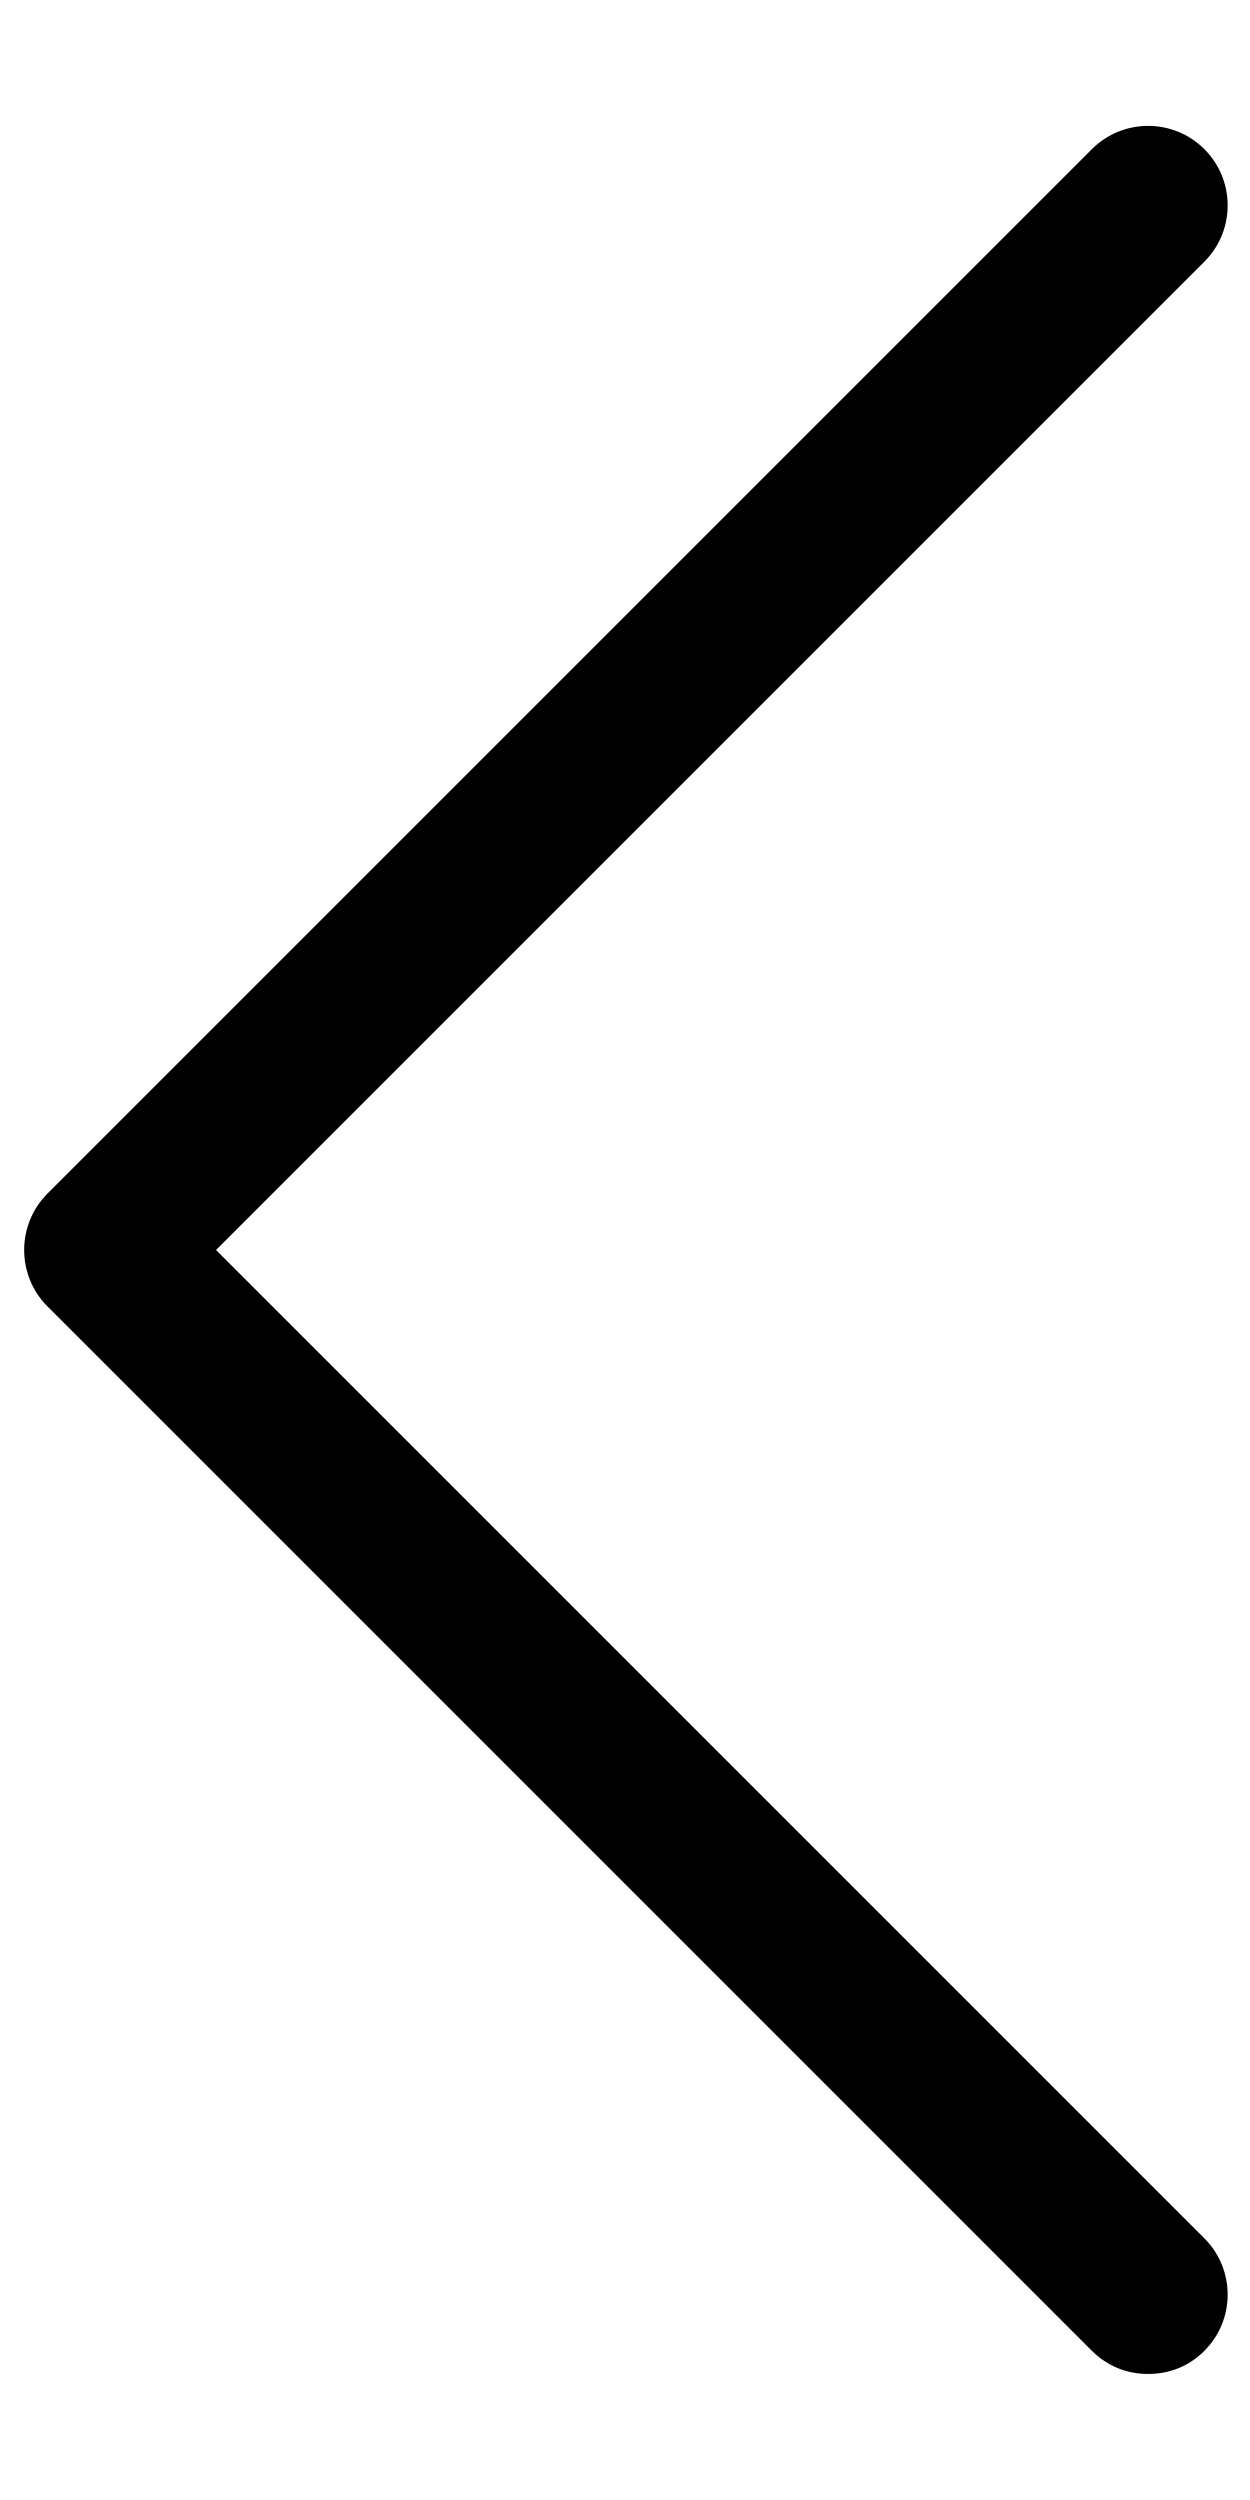
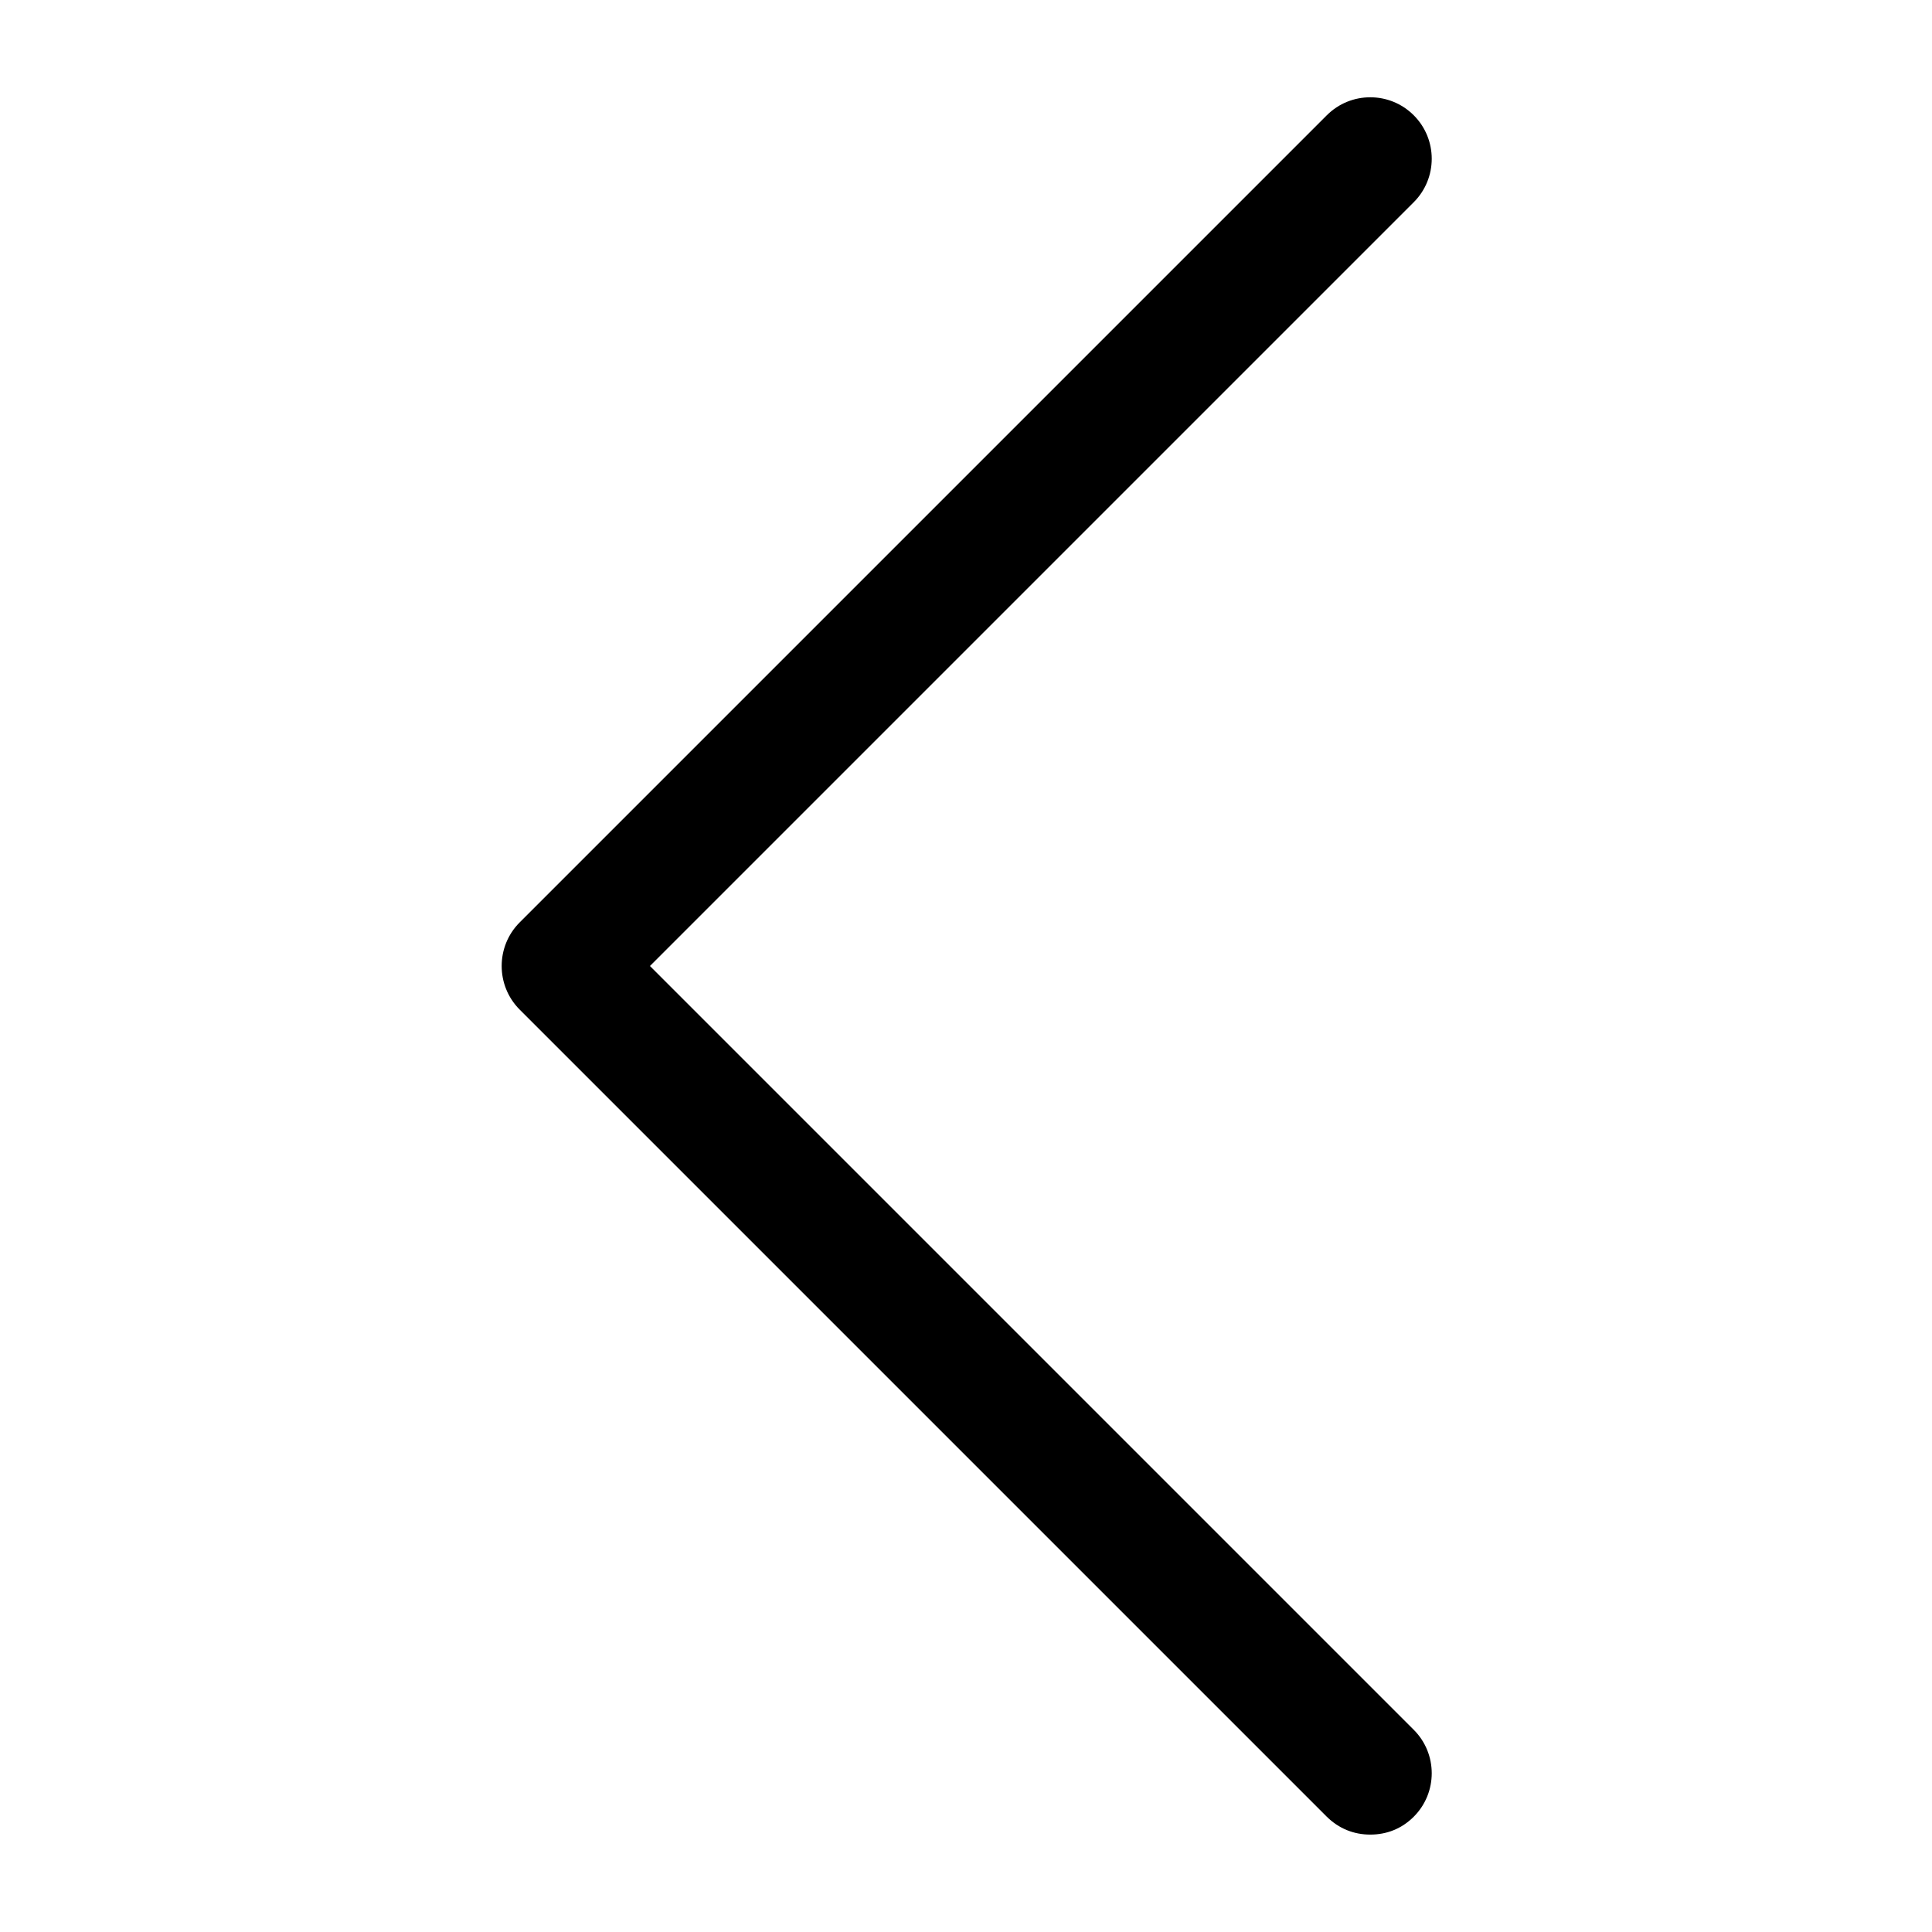
- <svg xmlns="http://www.w3.org/2000/svg" viewBox="0 0 6 12" fill="currentColor">
+ <svg xmlns="http://www.w3.org/2000/svg" width="14" height="14" viewBox="0 0 6 12" fill="currentColor">
  <path d="M5.241 11.284C5.316 11.358 5.409 11.395 5.511 11.395C5.614 11.395 5.707 11.358 5.781 11.284C5.93 11.135 5.93 10.893 5.781 10.744L1.037 6L5.781 1.256C5.93 1.107 5.93 0.865 5.781 0.716C5.632 0.567 5.39 0.567 5.241 0.716L0.227 5.73C0.079 5.879 0.079 6.121 0.227 6.27L5.241 11.284Z" fill="currentColor" />
</svg>
